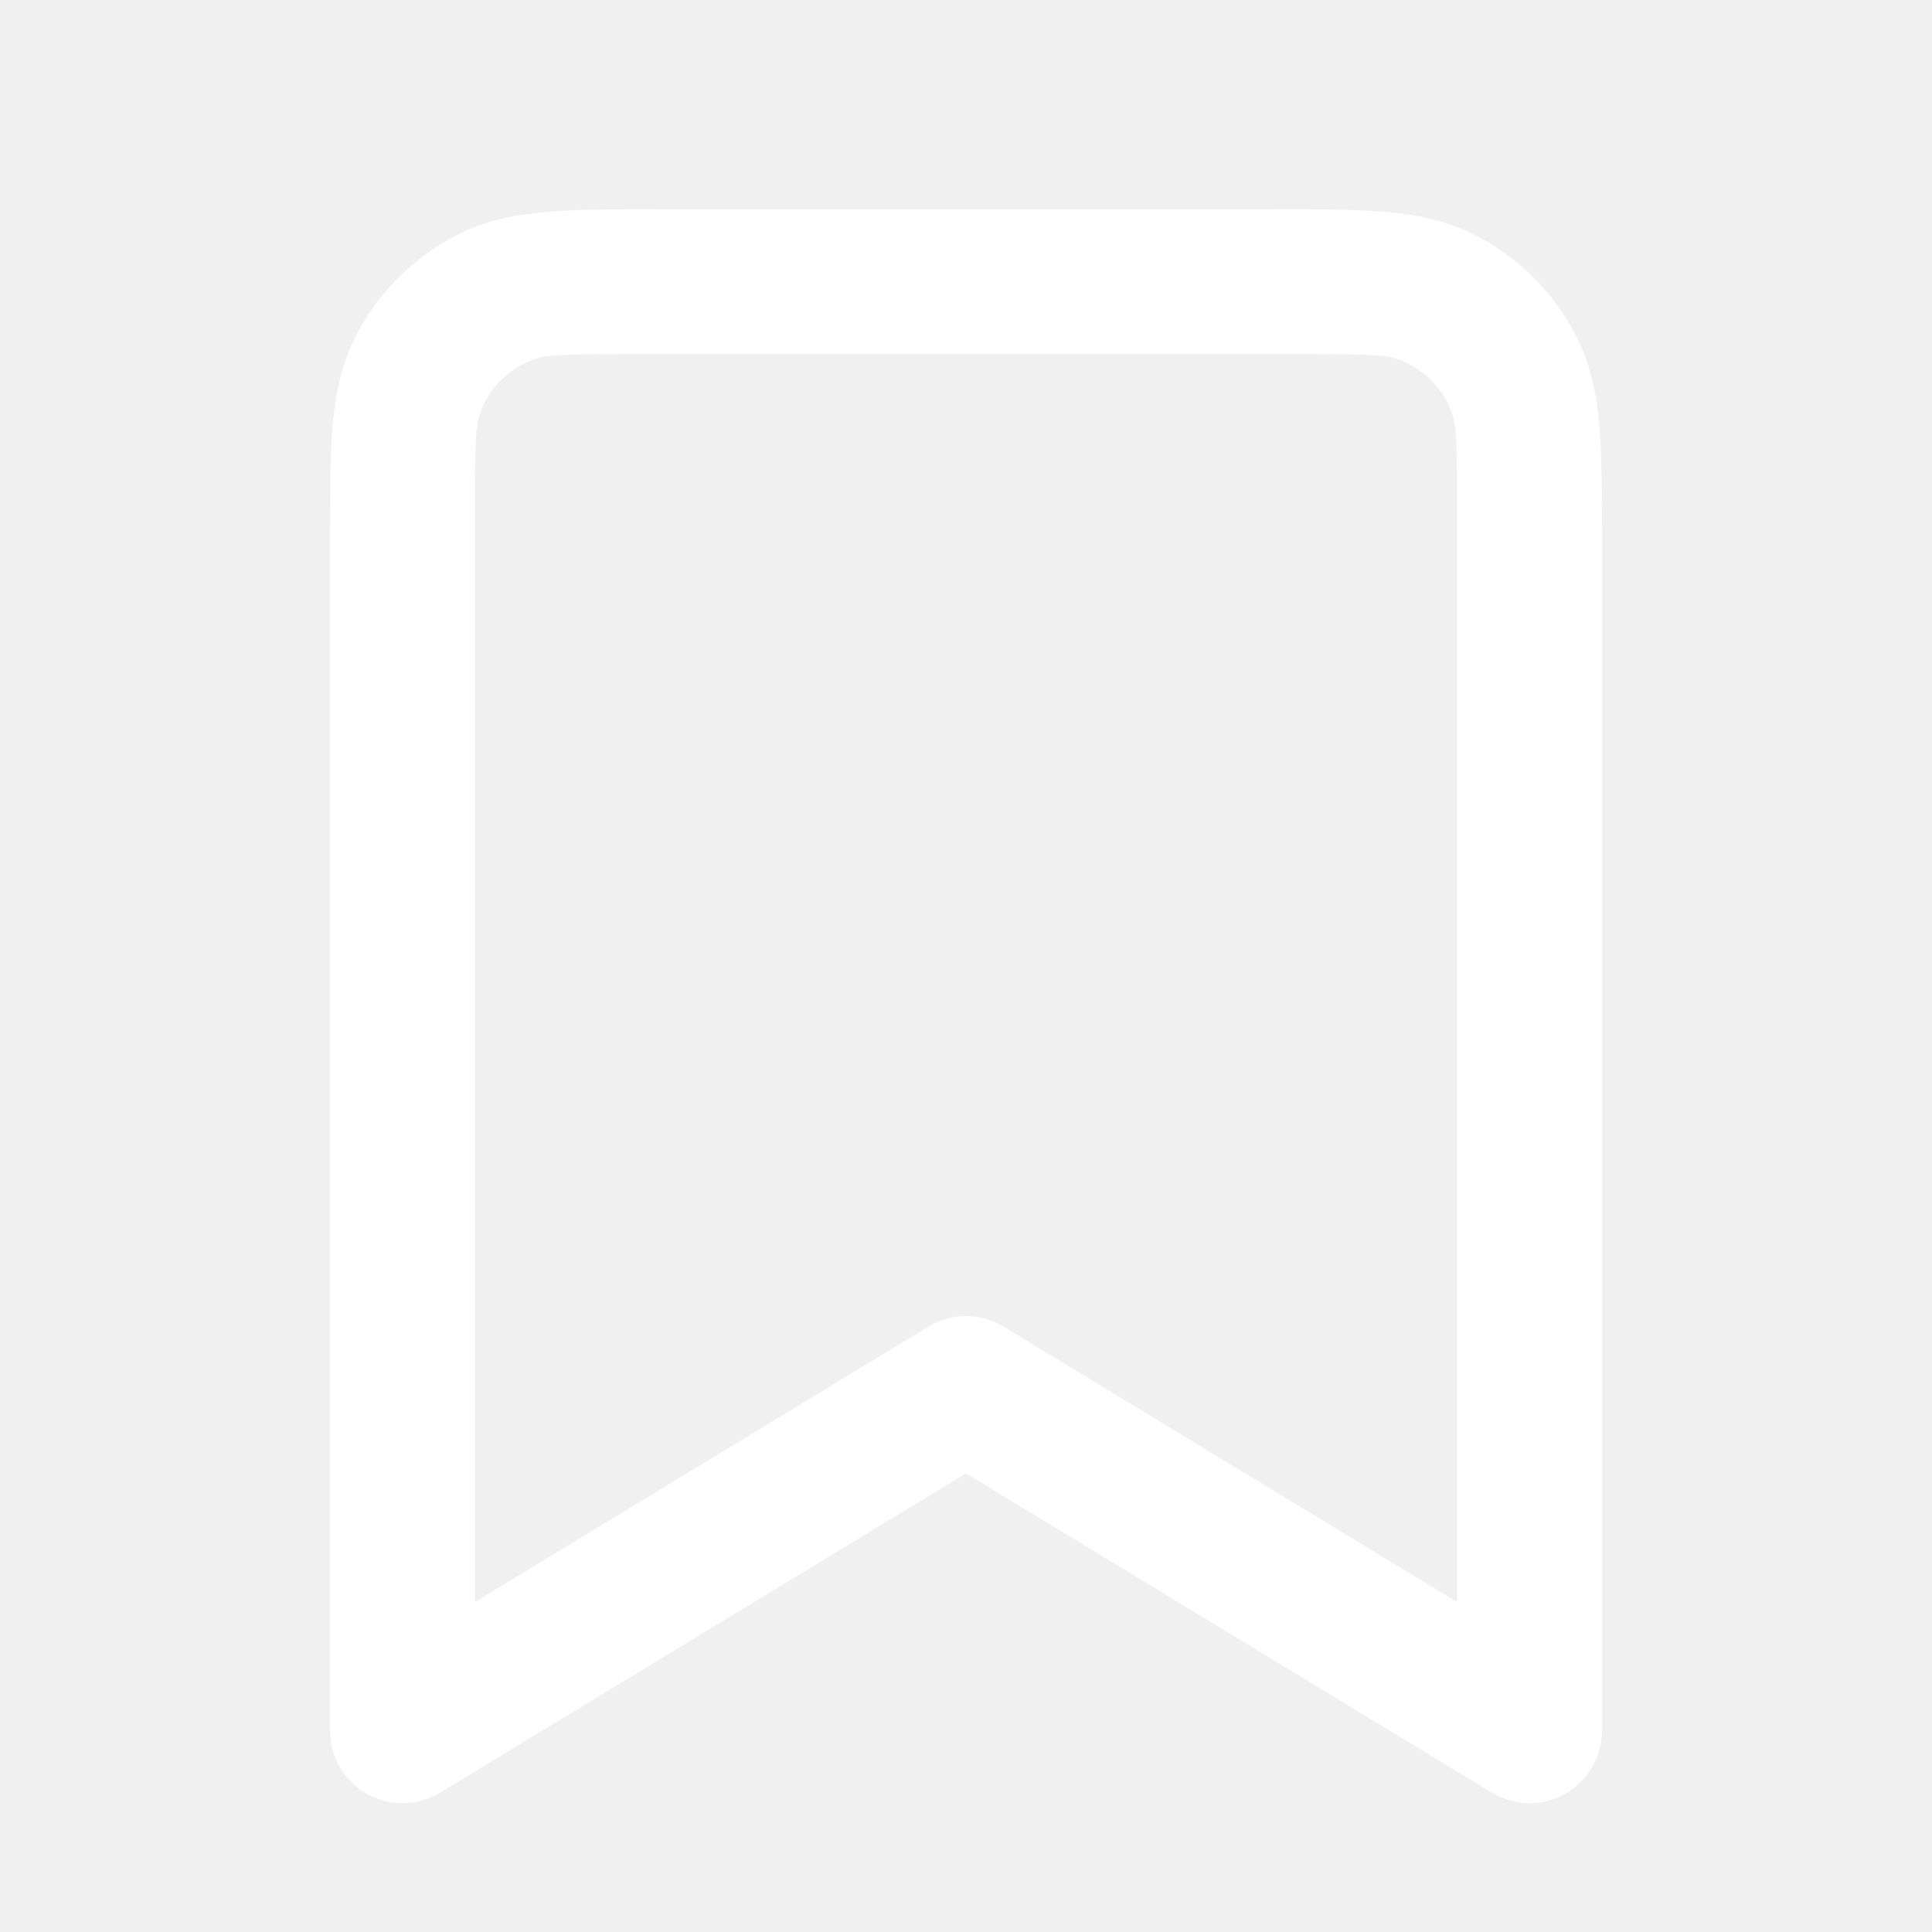
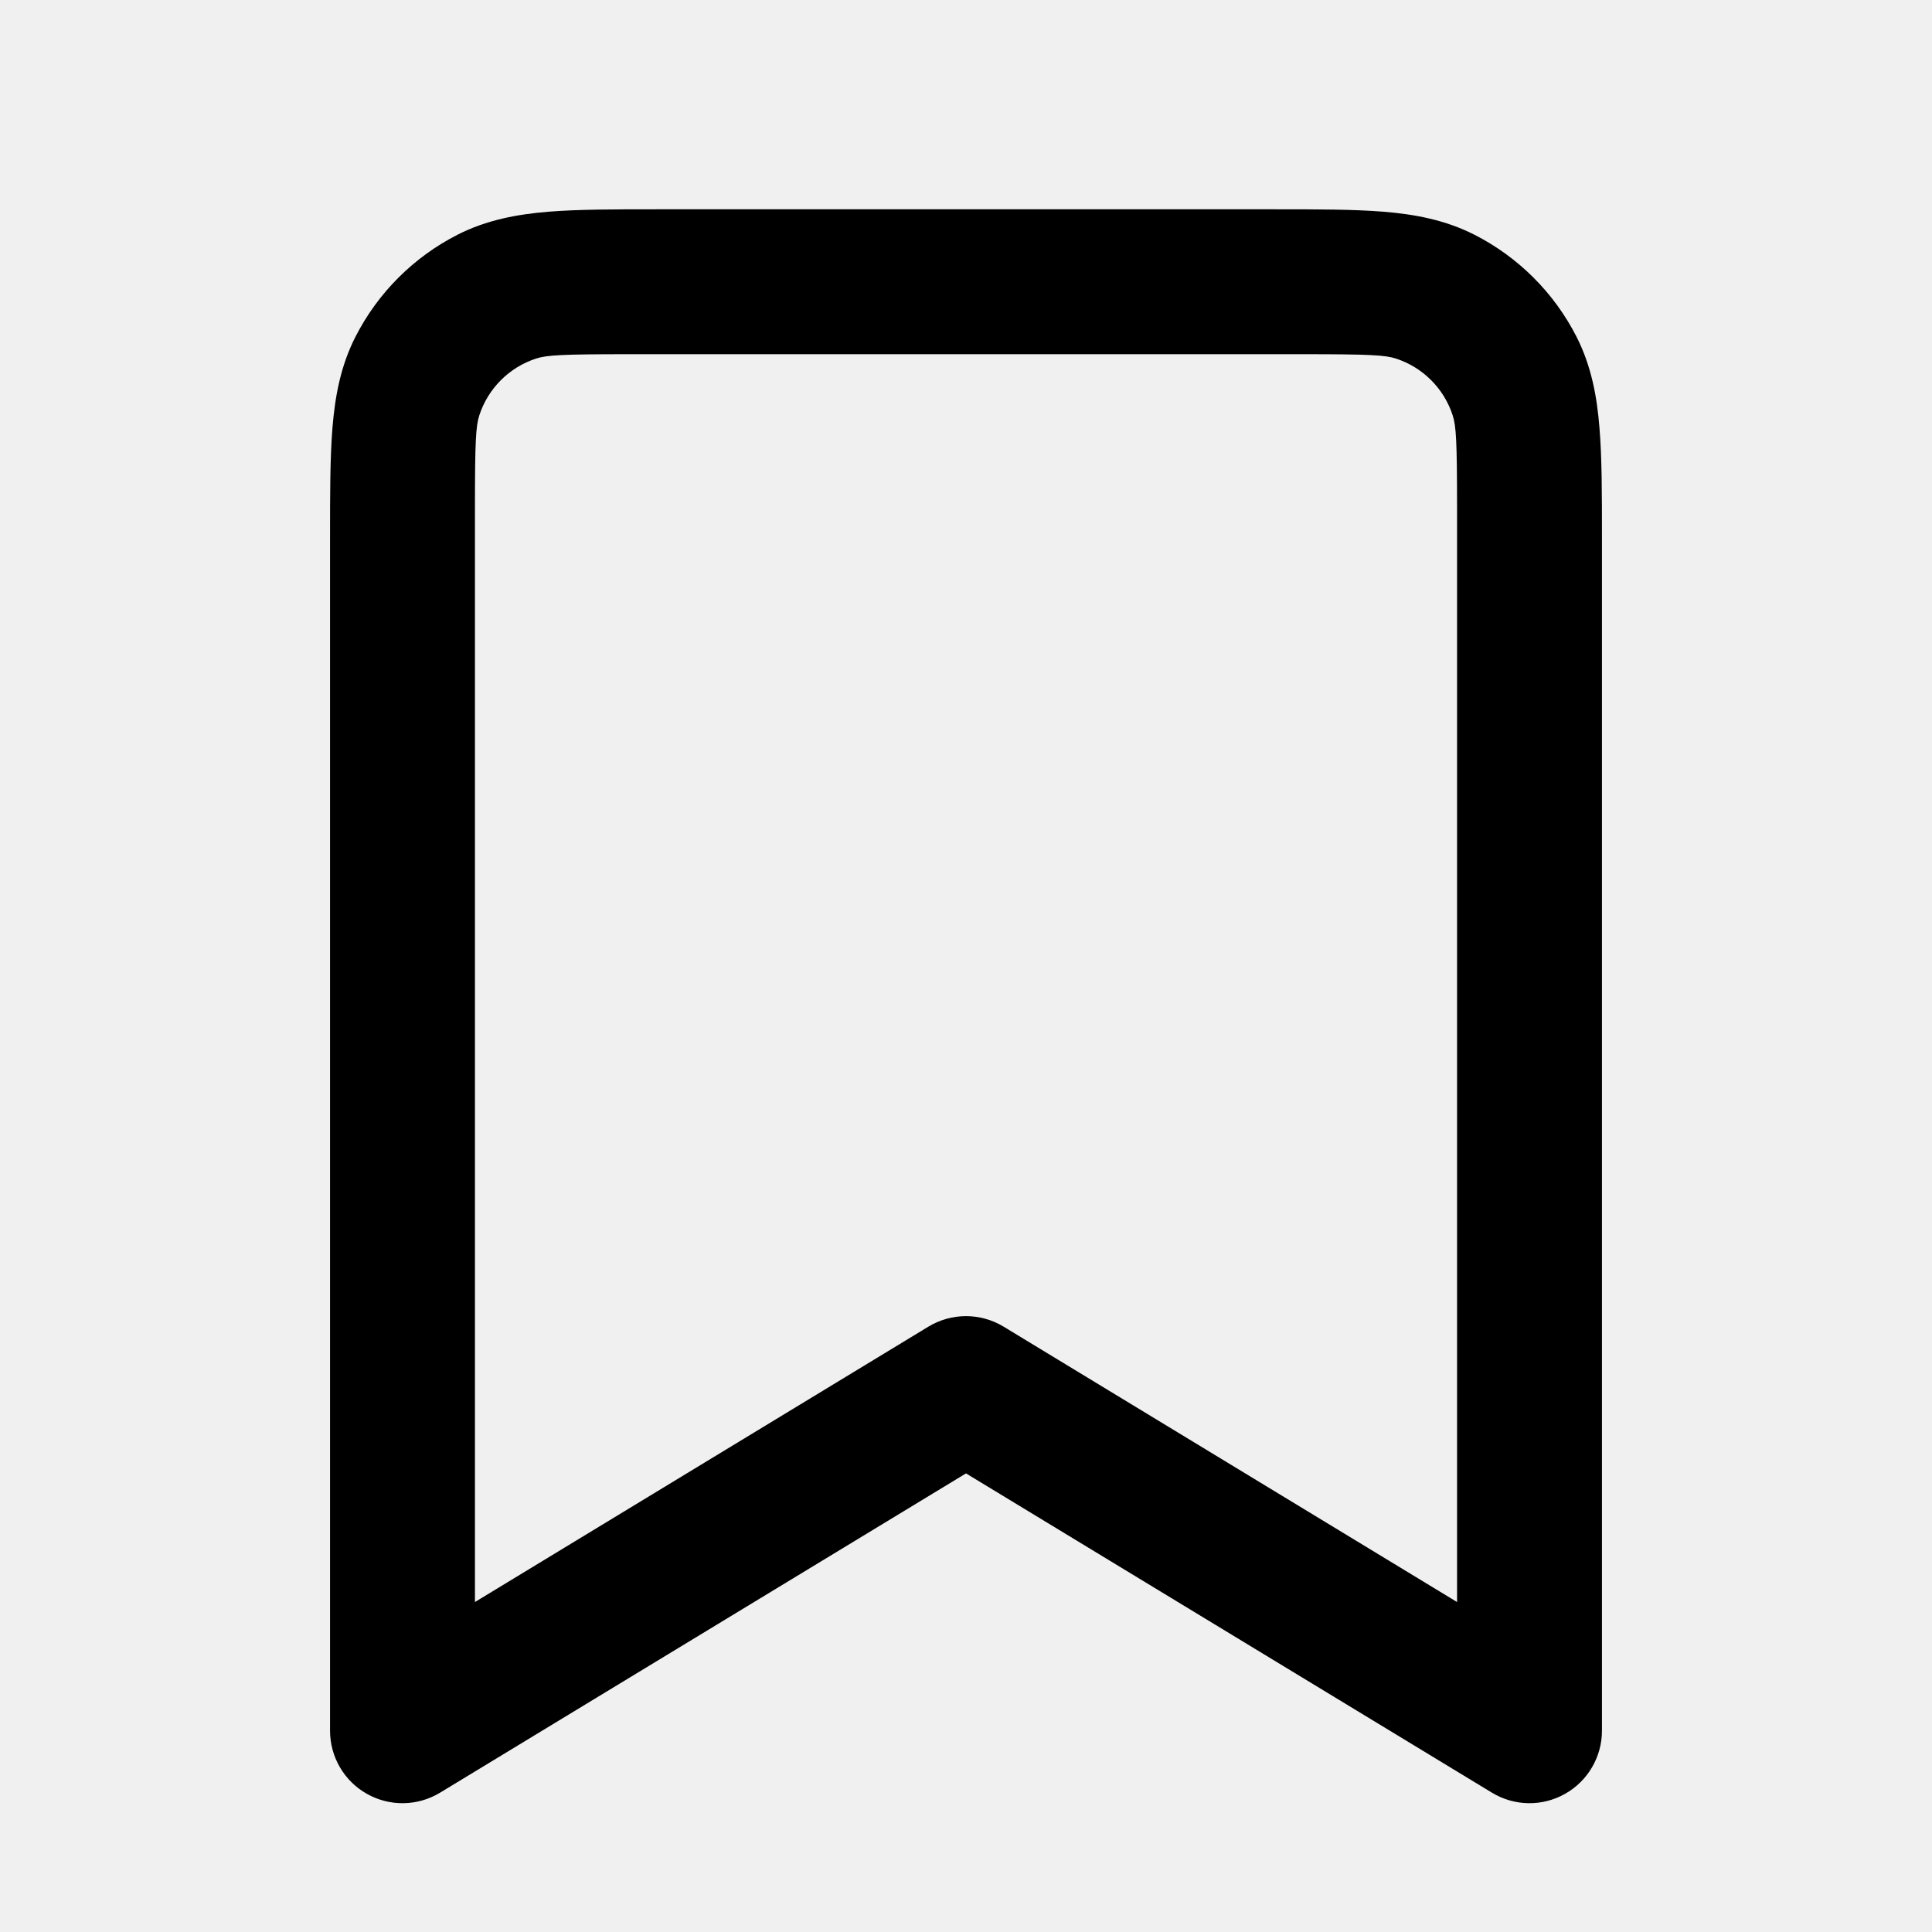
<svg xmlns="http://www.w3.org/2000/svg" viewBox="0 0 24 24" fill="none" width="1em" height="1em" class="wds-1ue5q2r">
-   <path fill-rule="evenodd" clip-rule="evenodd" d="M8.164 2.6H15.835C16.365 2.6 16.816 2.6 17.187 2.63C17.576 2.662 17.954 2.732 18.316 2.916C18.862 3.194 19.306 3.638 19.584 4.183C19.768 4.545 19.838 4.924 19.869 5.313C19.9 5.683 19.9 6.135 19.9 6.664V21.5C19.9 21.825 19.724 22.125 19.441 22.284C19.158 22.444 18.811 22.438 18.533 22.269L12 18.303L5.467 22.269C5.189 22.438 4.842 22.444 4.558 22.284C4.275 22.125 4.1 21.825 4.1 21.5V6.664C4.1 6.135 4.1 5.683 4.13 5.313C4.162 4.924 4.231 4.545 4.416 4.183C4.694 3.638 5.138 3.194 5.683 2.916C6.045 2.732 6.424 2.662 6.813 2.63C7.183 2.6 7.635 2.6 8.164 2.6ZM7.8 4.4C6.985 4.4 6.791 4.411 6.66 4.454C6.325 4.563 6.063 4.825 5.954 5.16C5.911 5.292 5.9 5.485 5.9 6.3V19.901L11.533 16.48C11.82 16.306 12.18 16.306 12.467 16.48L18.1 19.901V6.3C18.1 5.485 18.089 5.292 18.046 5.16C17.937 4.825 17.675 4.563 17.34 4.454C17.208 4.411 17.014 4.4 16.2 4.4H7.8Z" fill="white" />
+   <path fill-rule="evenodd" clip-rule="evenodd" d="M8.164 2.6H15.835C16.365 2.6 16.816 2.6 17.187 2.63C17.576 2.662 17.954 2.732 18.316 2.916C18.862 3.194 19.306 3.638 19.584 4.183C19.768 4.545 19.838 4.924 19.869 5.313C19.9 5.683 19.9 6.135 19.9 6.664V21.5C19.9 21.825 19.724 22.125 19.441 22.284C19.158 22.444 18.811 22.438 18.533 22.269L12 18.303L5.467 22.269C5.189 22.438 4.842 22.444 4.558 22.284C4.275 22.125 4.1 21.825 4.1 21.5V6.664C4.1 6.135 4.1 5.683 4.13 5.313C4.162 4.924 4.231 4.545 4.416 4.183C4.694 3.638 5.138 3.194 5.683 2.916C6.045 2.732 6.424 2.662 6.813 2.63C7.183 2.6 7.635 2.6 8.164 2.6ZM7.8 4.4C6.985 4.4 6.791 4.411 6.66 4.454C6.325 4.563 6.063 4.825 5.954 5.16C5.911 5.292 5.9 5.485 5.9 6.3V19.901L11.533 16.48C11.82 16.306 12.18 16.306 12.467 16.48L18.1 19.901V6.3C18.1 5.485 18.089 5.292 18.046 5.16C17.937 4.825 17.675 4.563 17.34 4.454C17.208 4.411 17.014 4.4 16.2 4.4H7.8Z" fill="currentColor" />
</svg>
